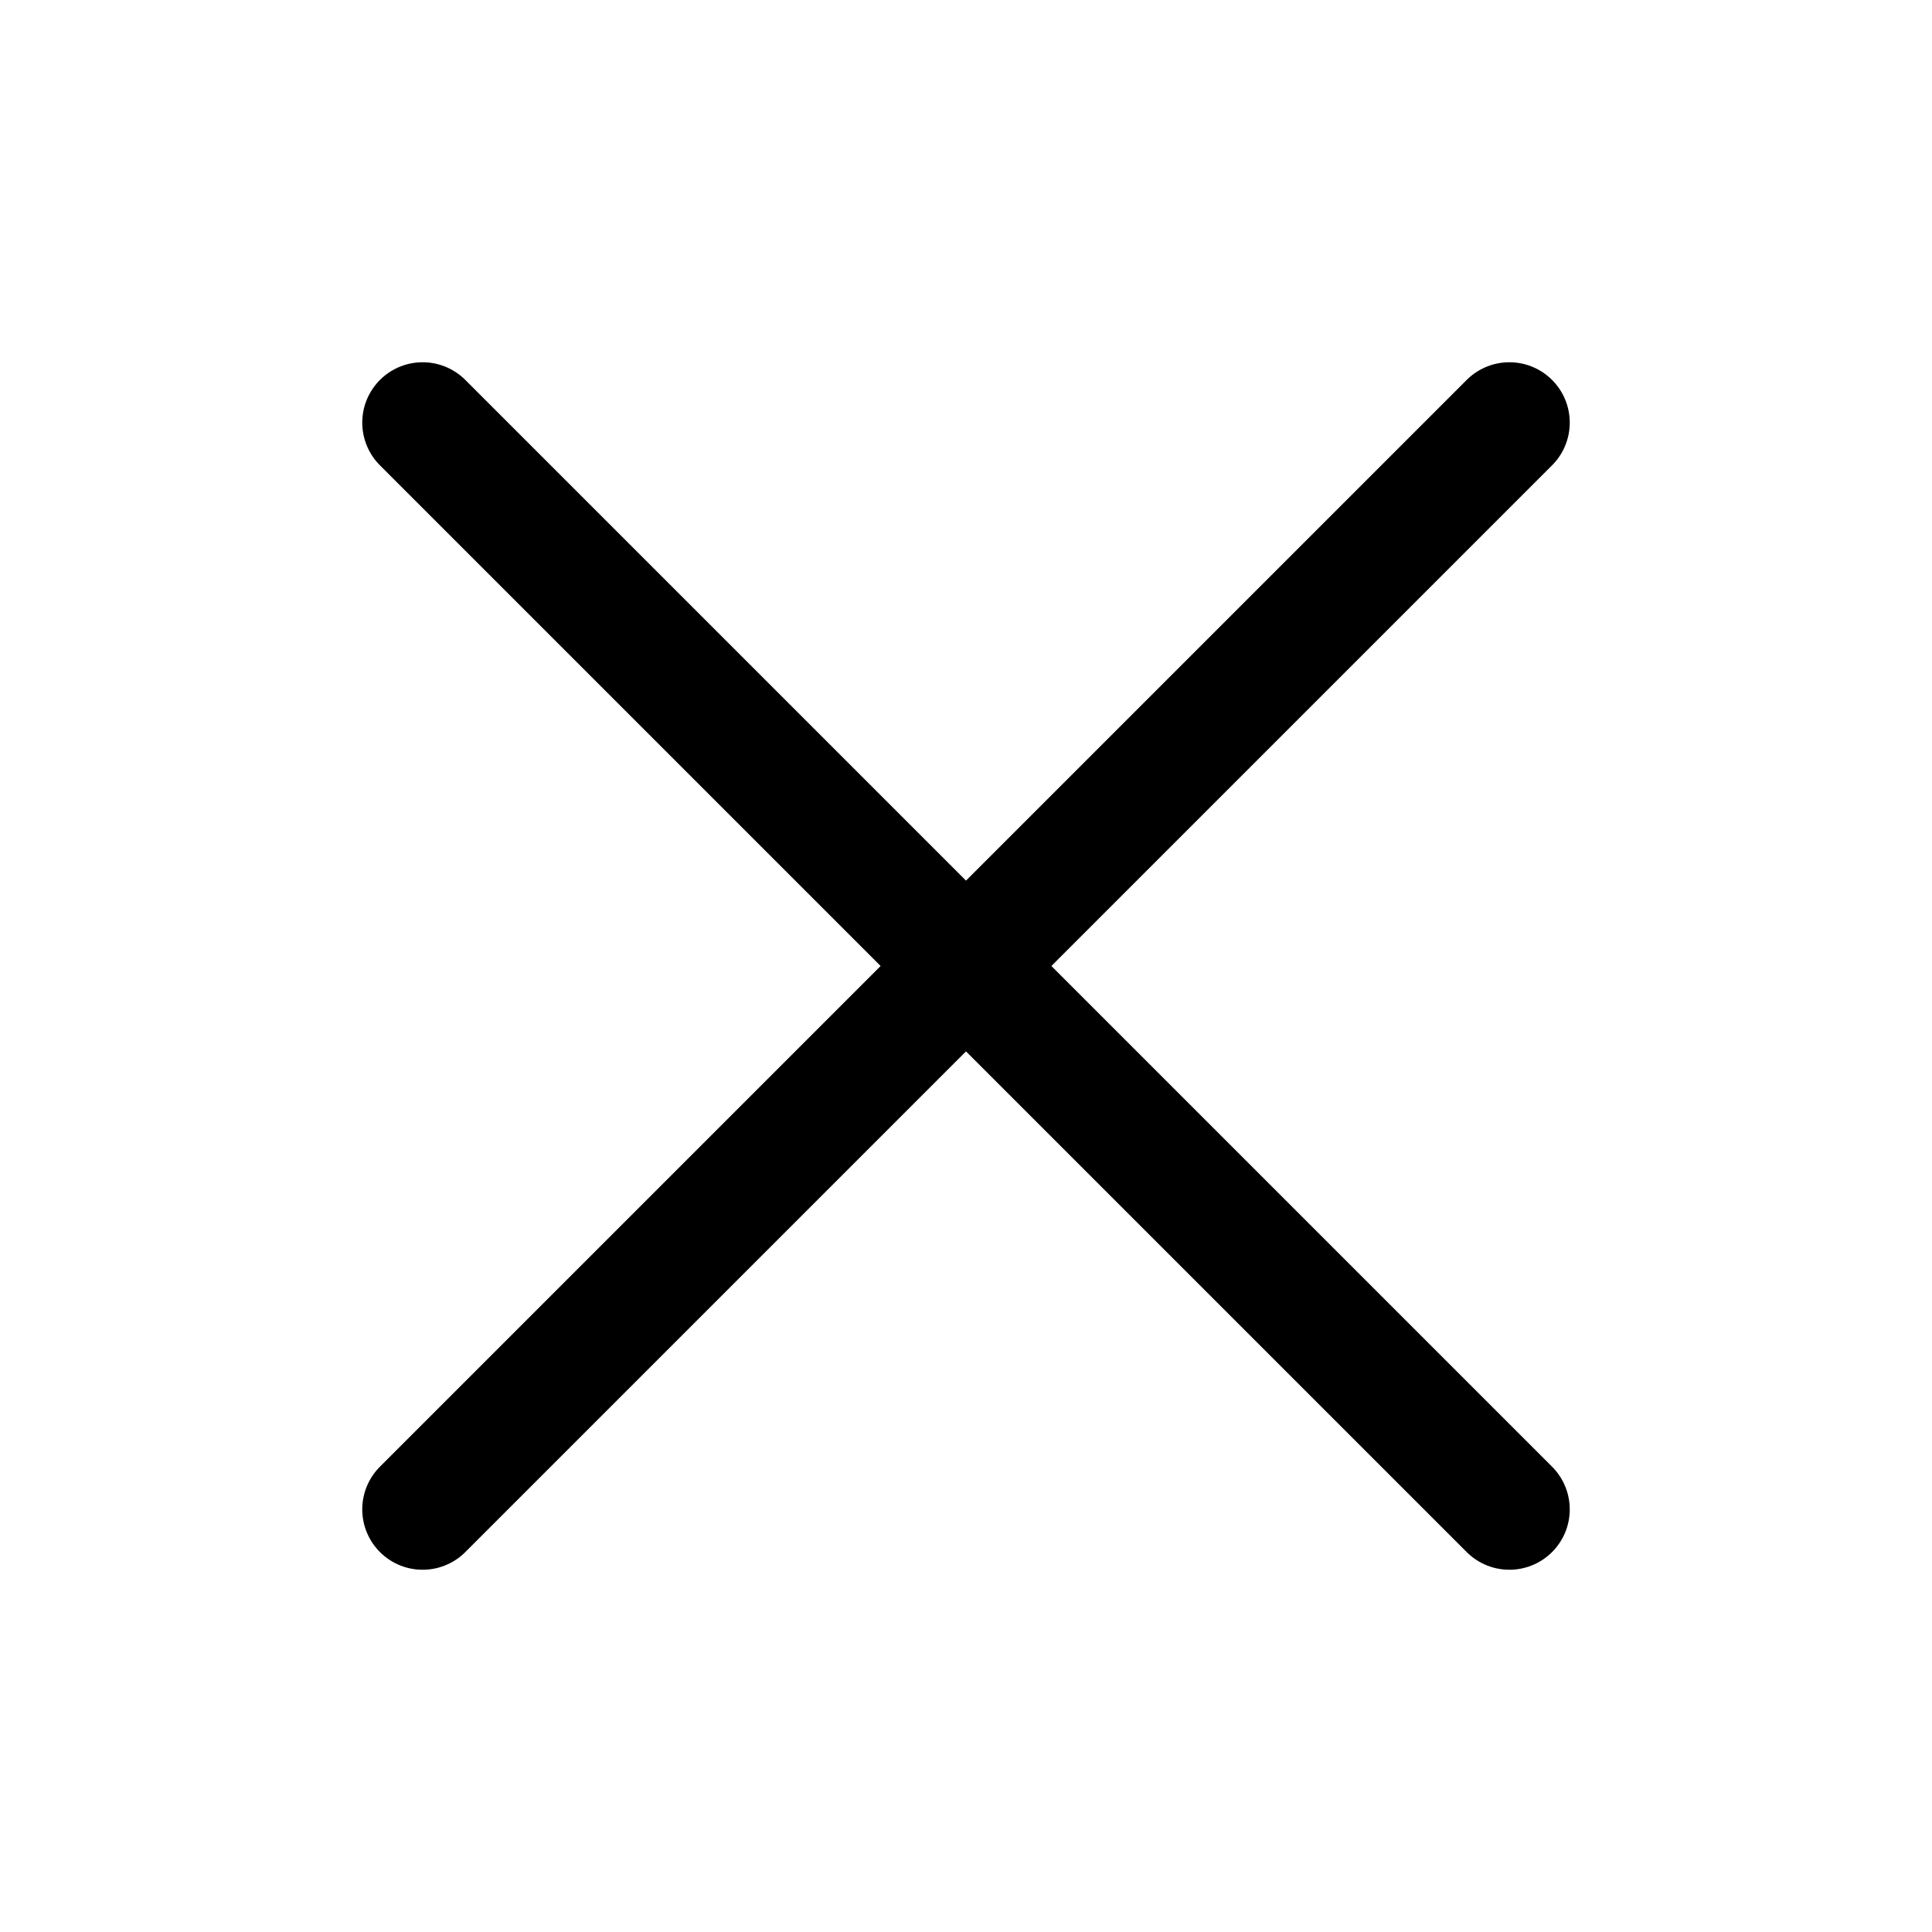
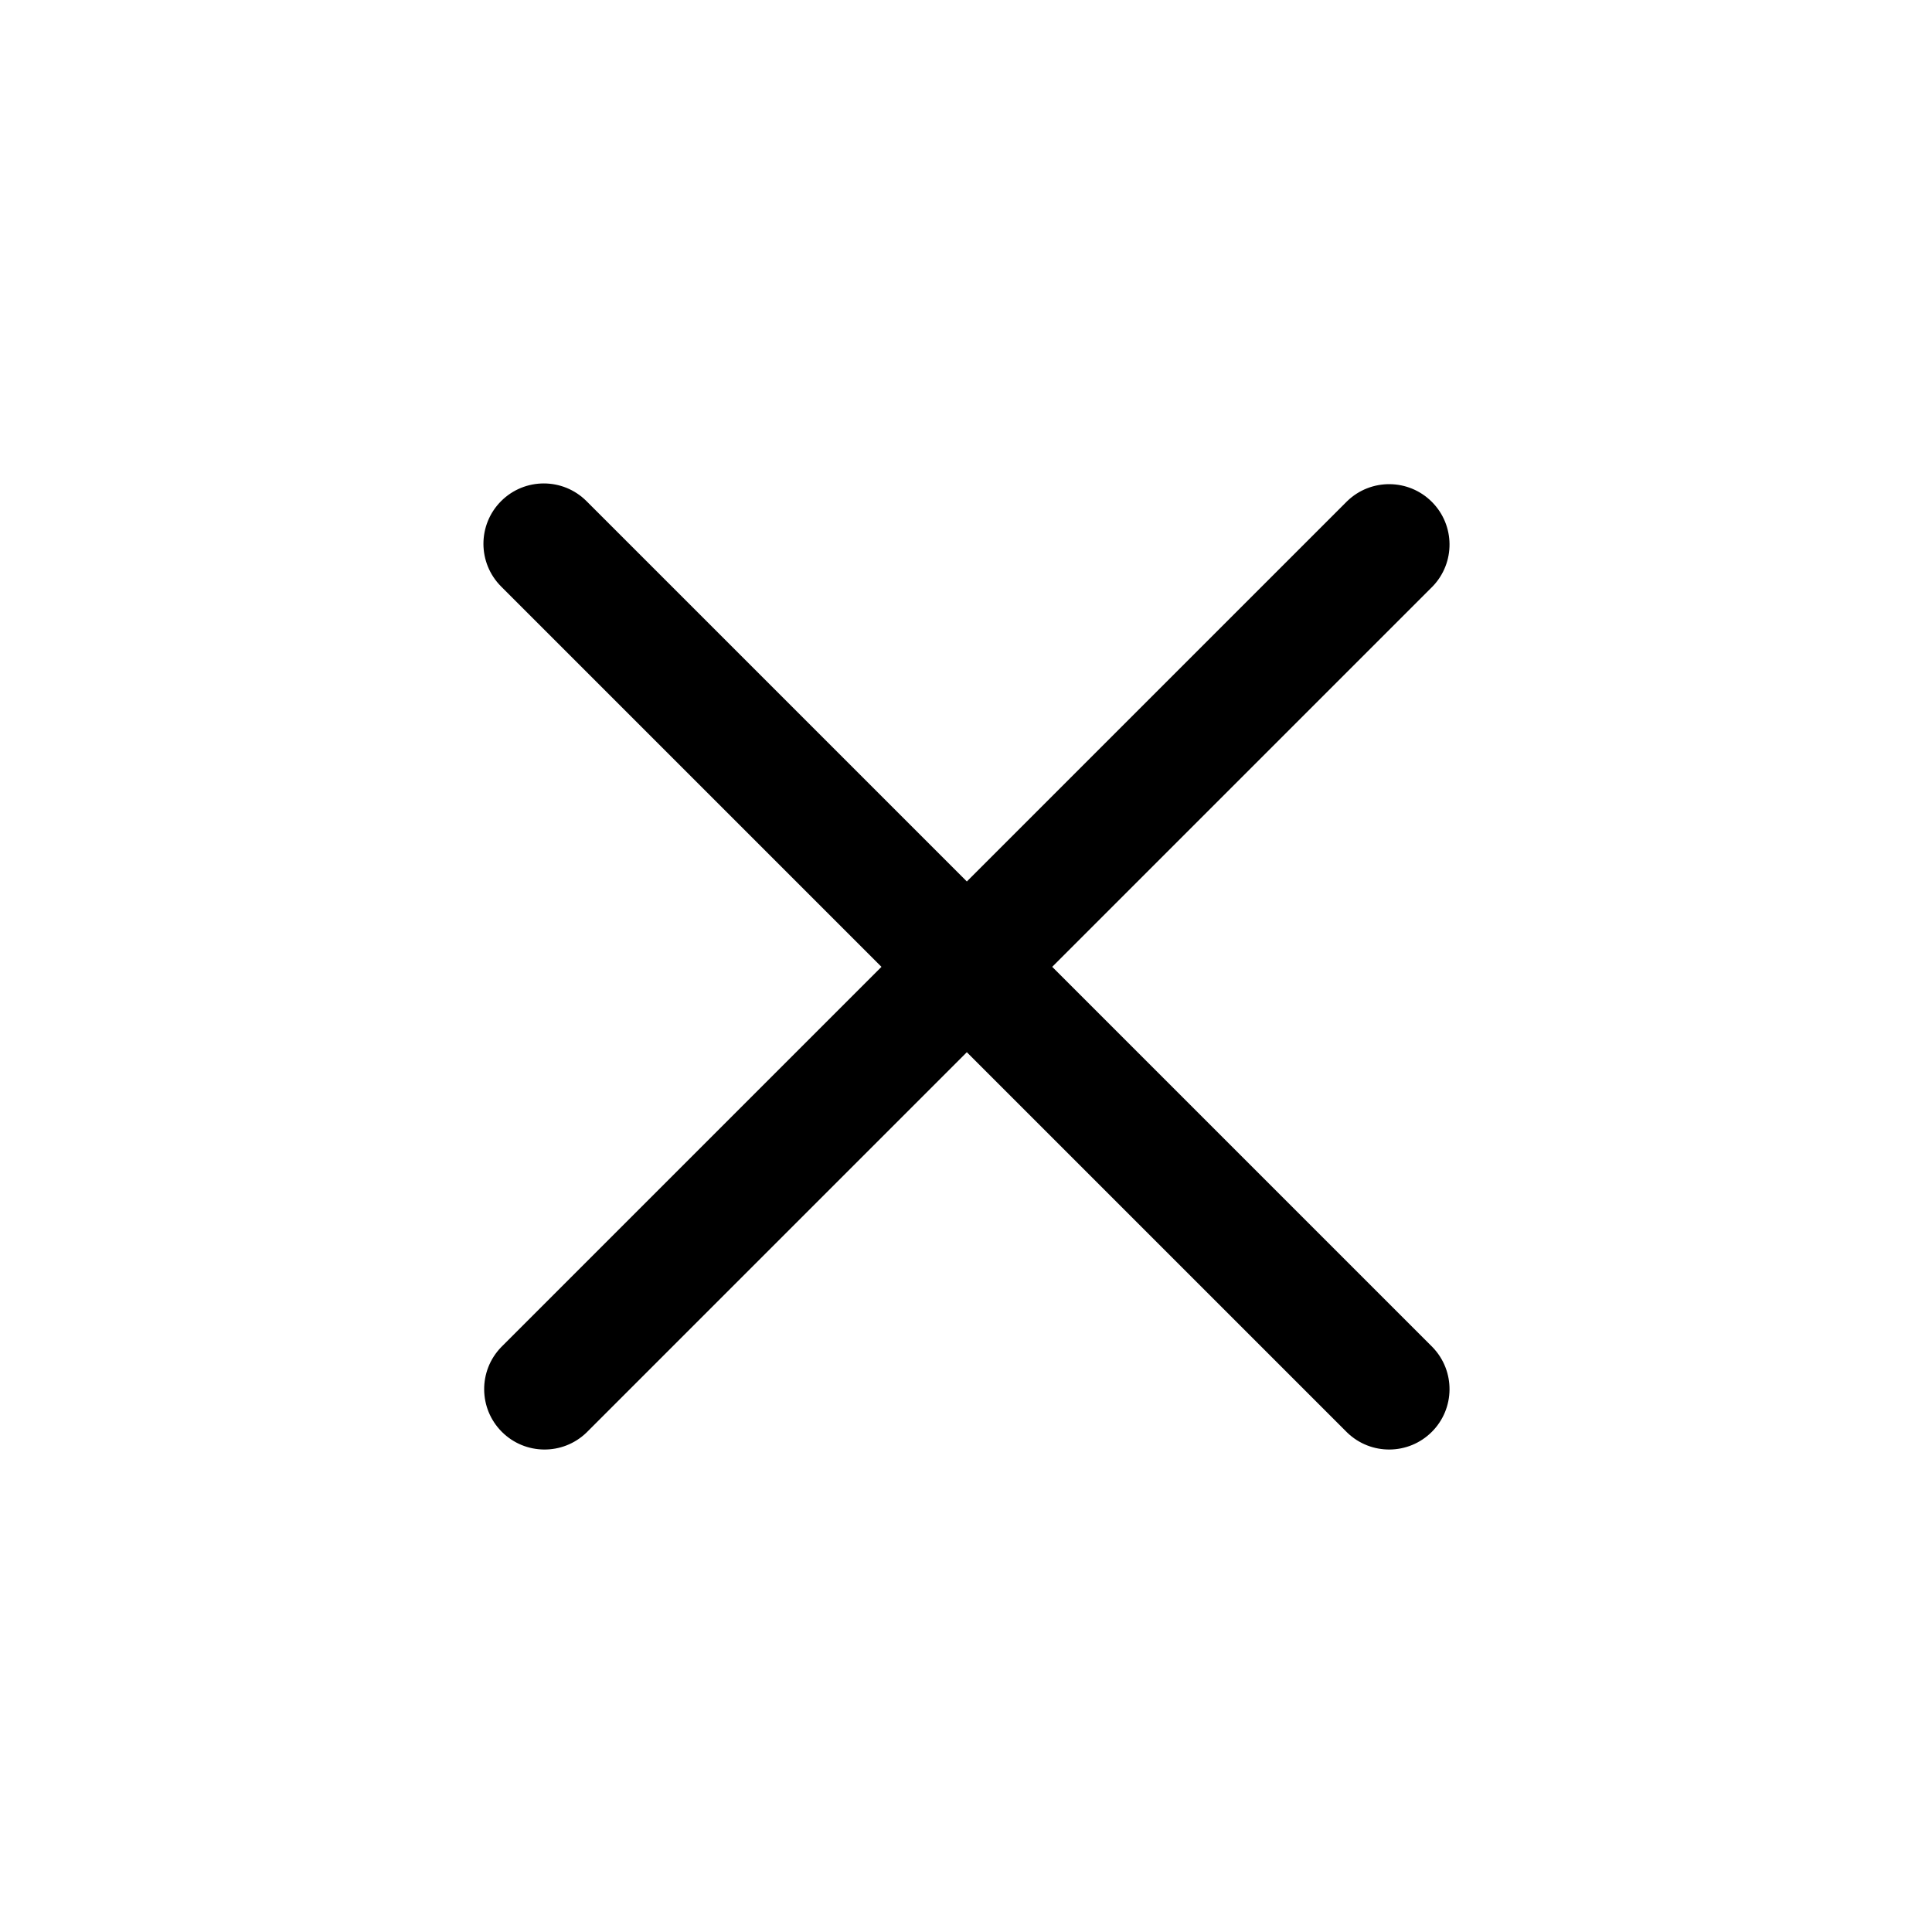
- <svg xmlns="http://www.w3.org/2000/svg" viewBox="0 0 32 32">
-   <defs>
-     <style>.cls-1{fill:none;stroke:#000;stroke-linecap:round;stroke-linejoin:round;stroke-width:2px;}</style>
-   </defs>
-   <g id="cross">
-     <line class="cls-1" x1="7" x2="25" y1="7" y2="25" />
-     <line class="cls-1" x1="7" x2="25" y1="25" y2="7" />
-   </g>
+ <svg xmlns="http://www.w3.org/2000/svg" width="undefined" height="undefined" viewBox="0 0 16 16">
+   <path fill="currentColor" fill-rule="evenodd" d="M4.15 4.15a.5.5 0 0 1 .707 0l3.15 3.15l3.15-3.15a.5.5 0 0 1 .707.707l-3.15 3.15l3.15 3.15a.5.5 0 0 1-.707.707l-3.15-3.15l-3.15 3.15a.5.5 0 0 1-.707-.707l3.15-3.15l-3.15-3.15a.5.5 0 0 1 0-.707" clip-rule="evenodd" />
</svg>
